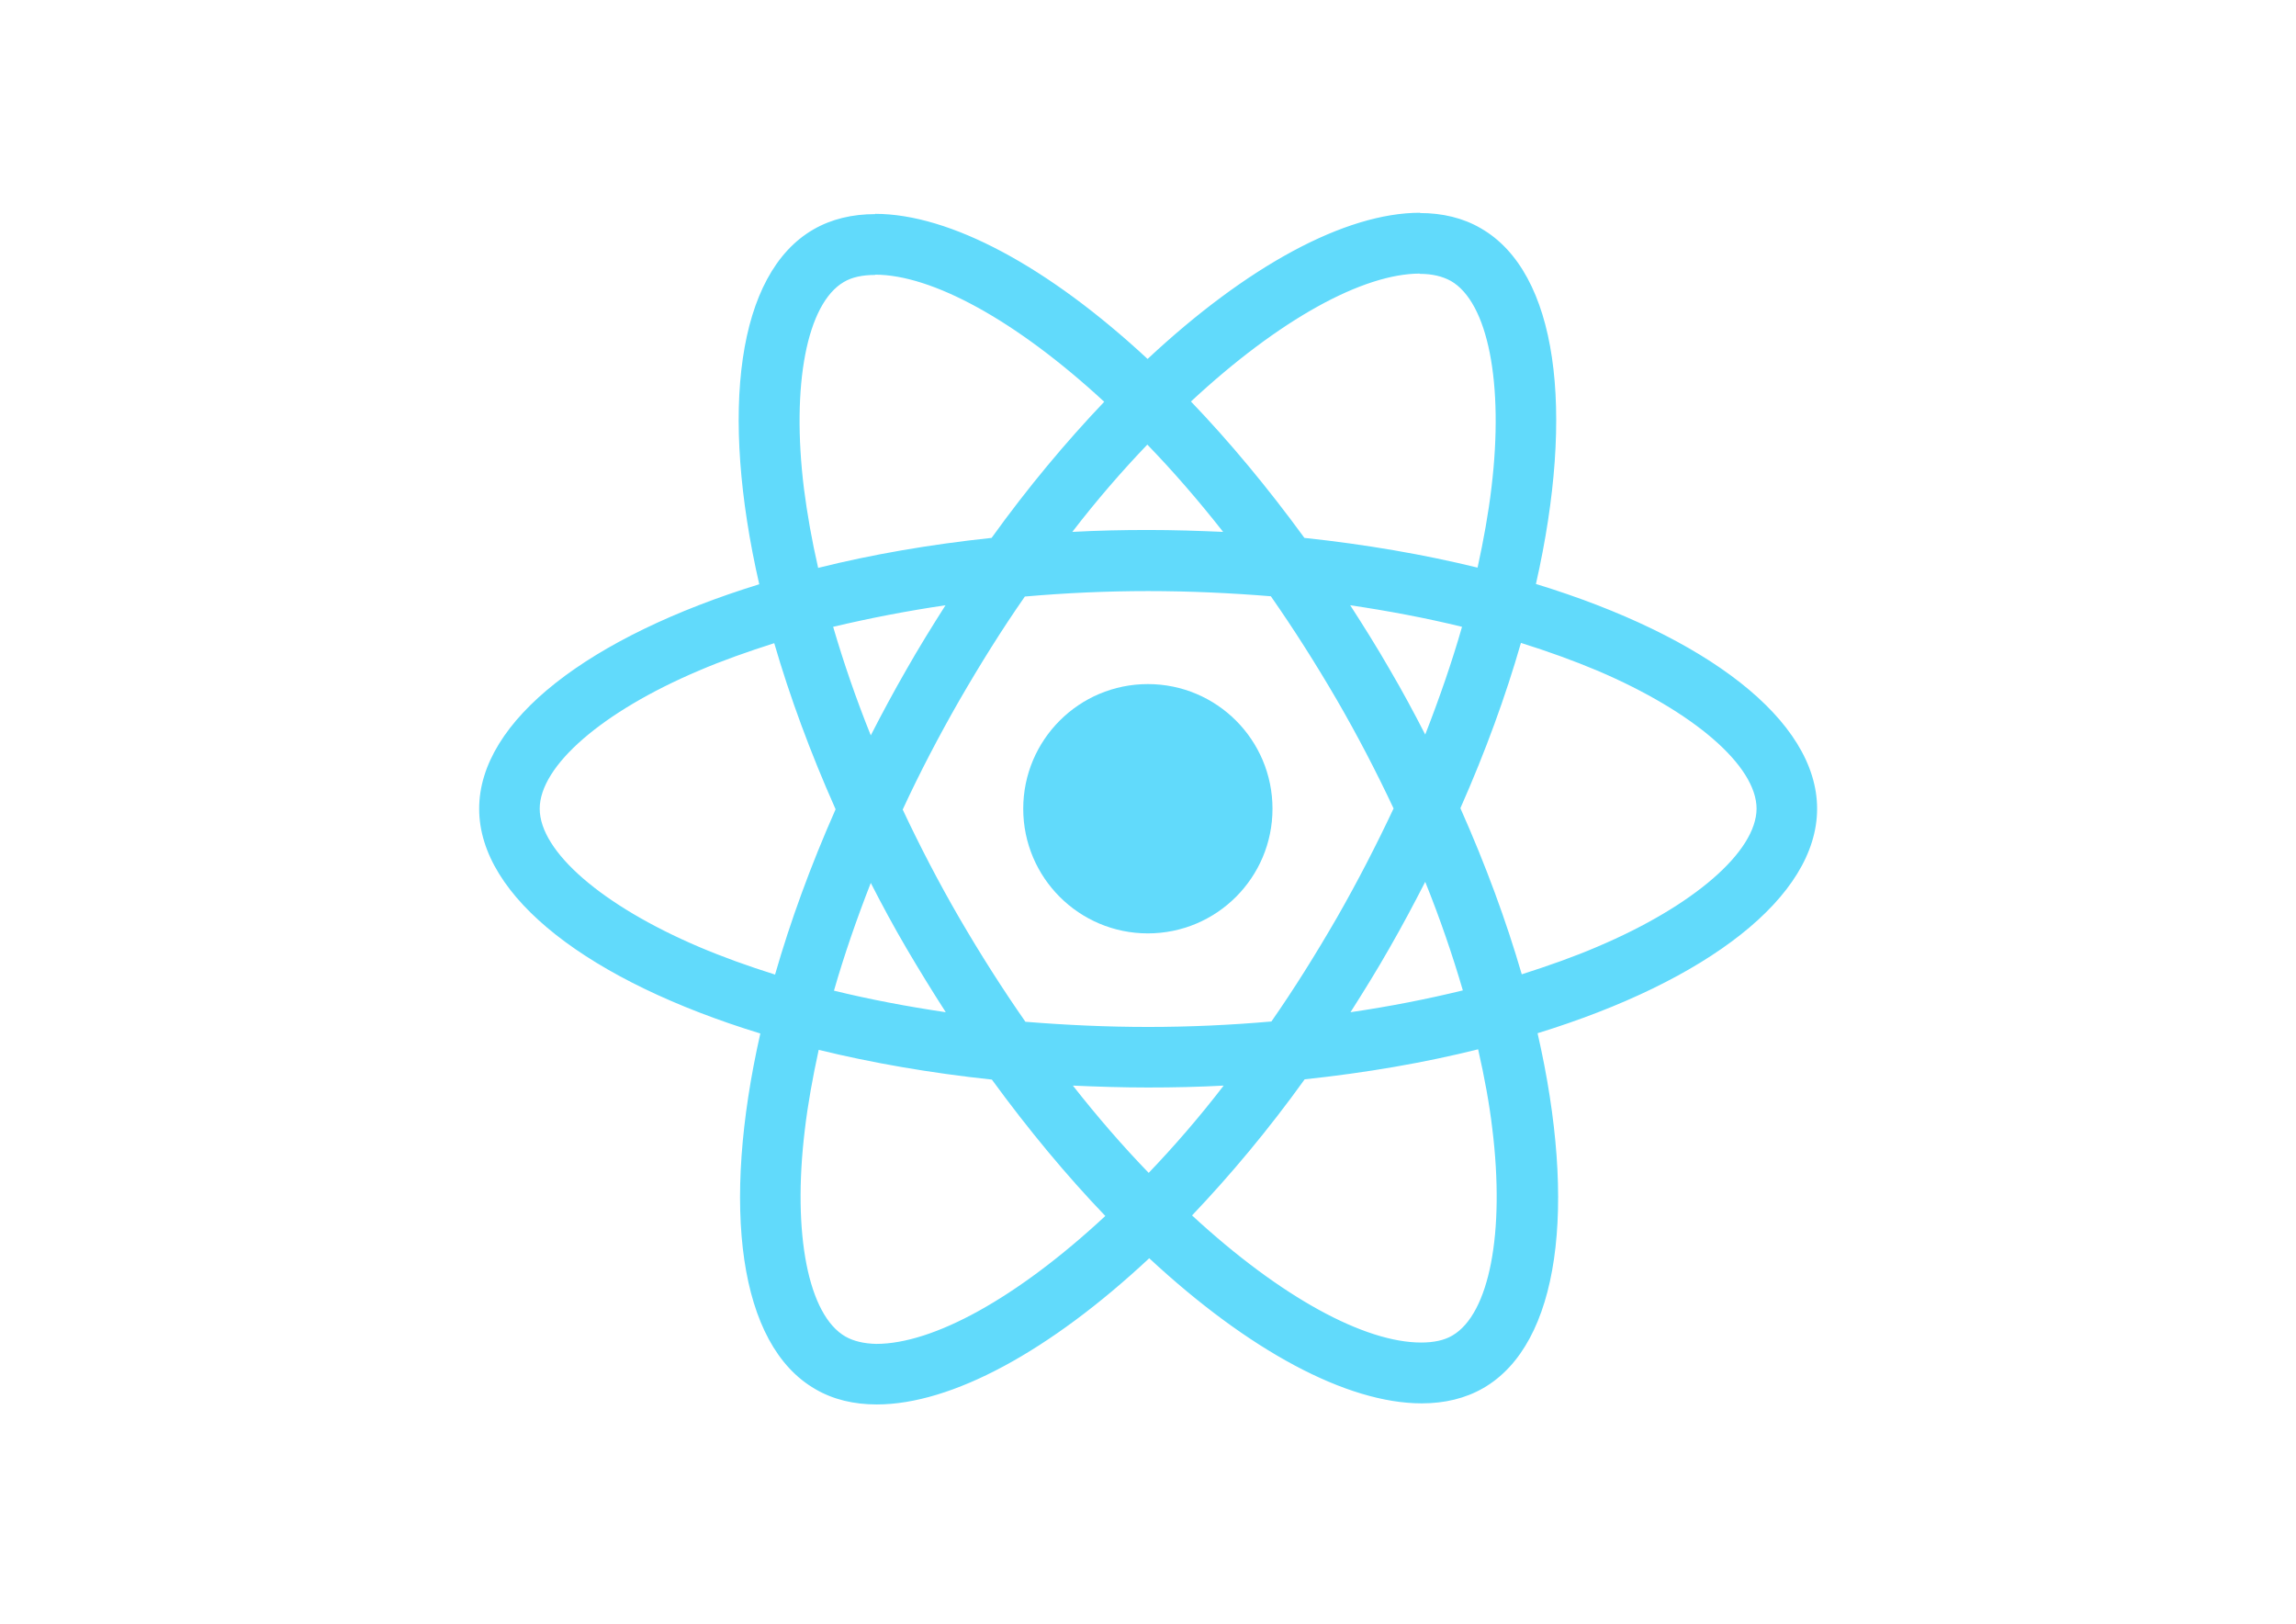
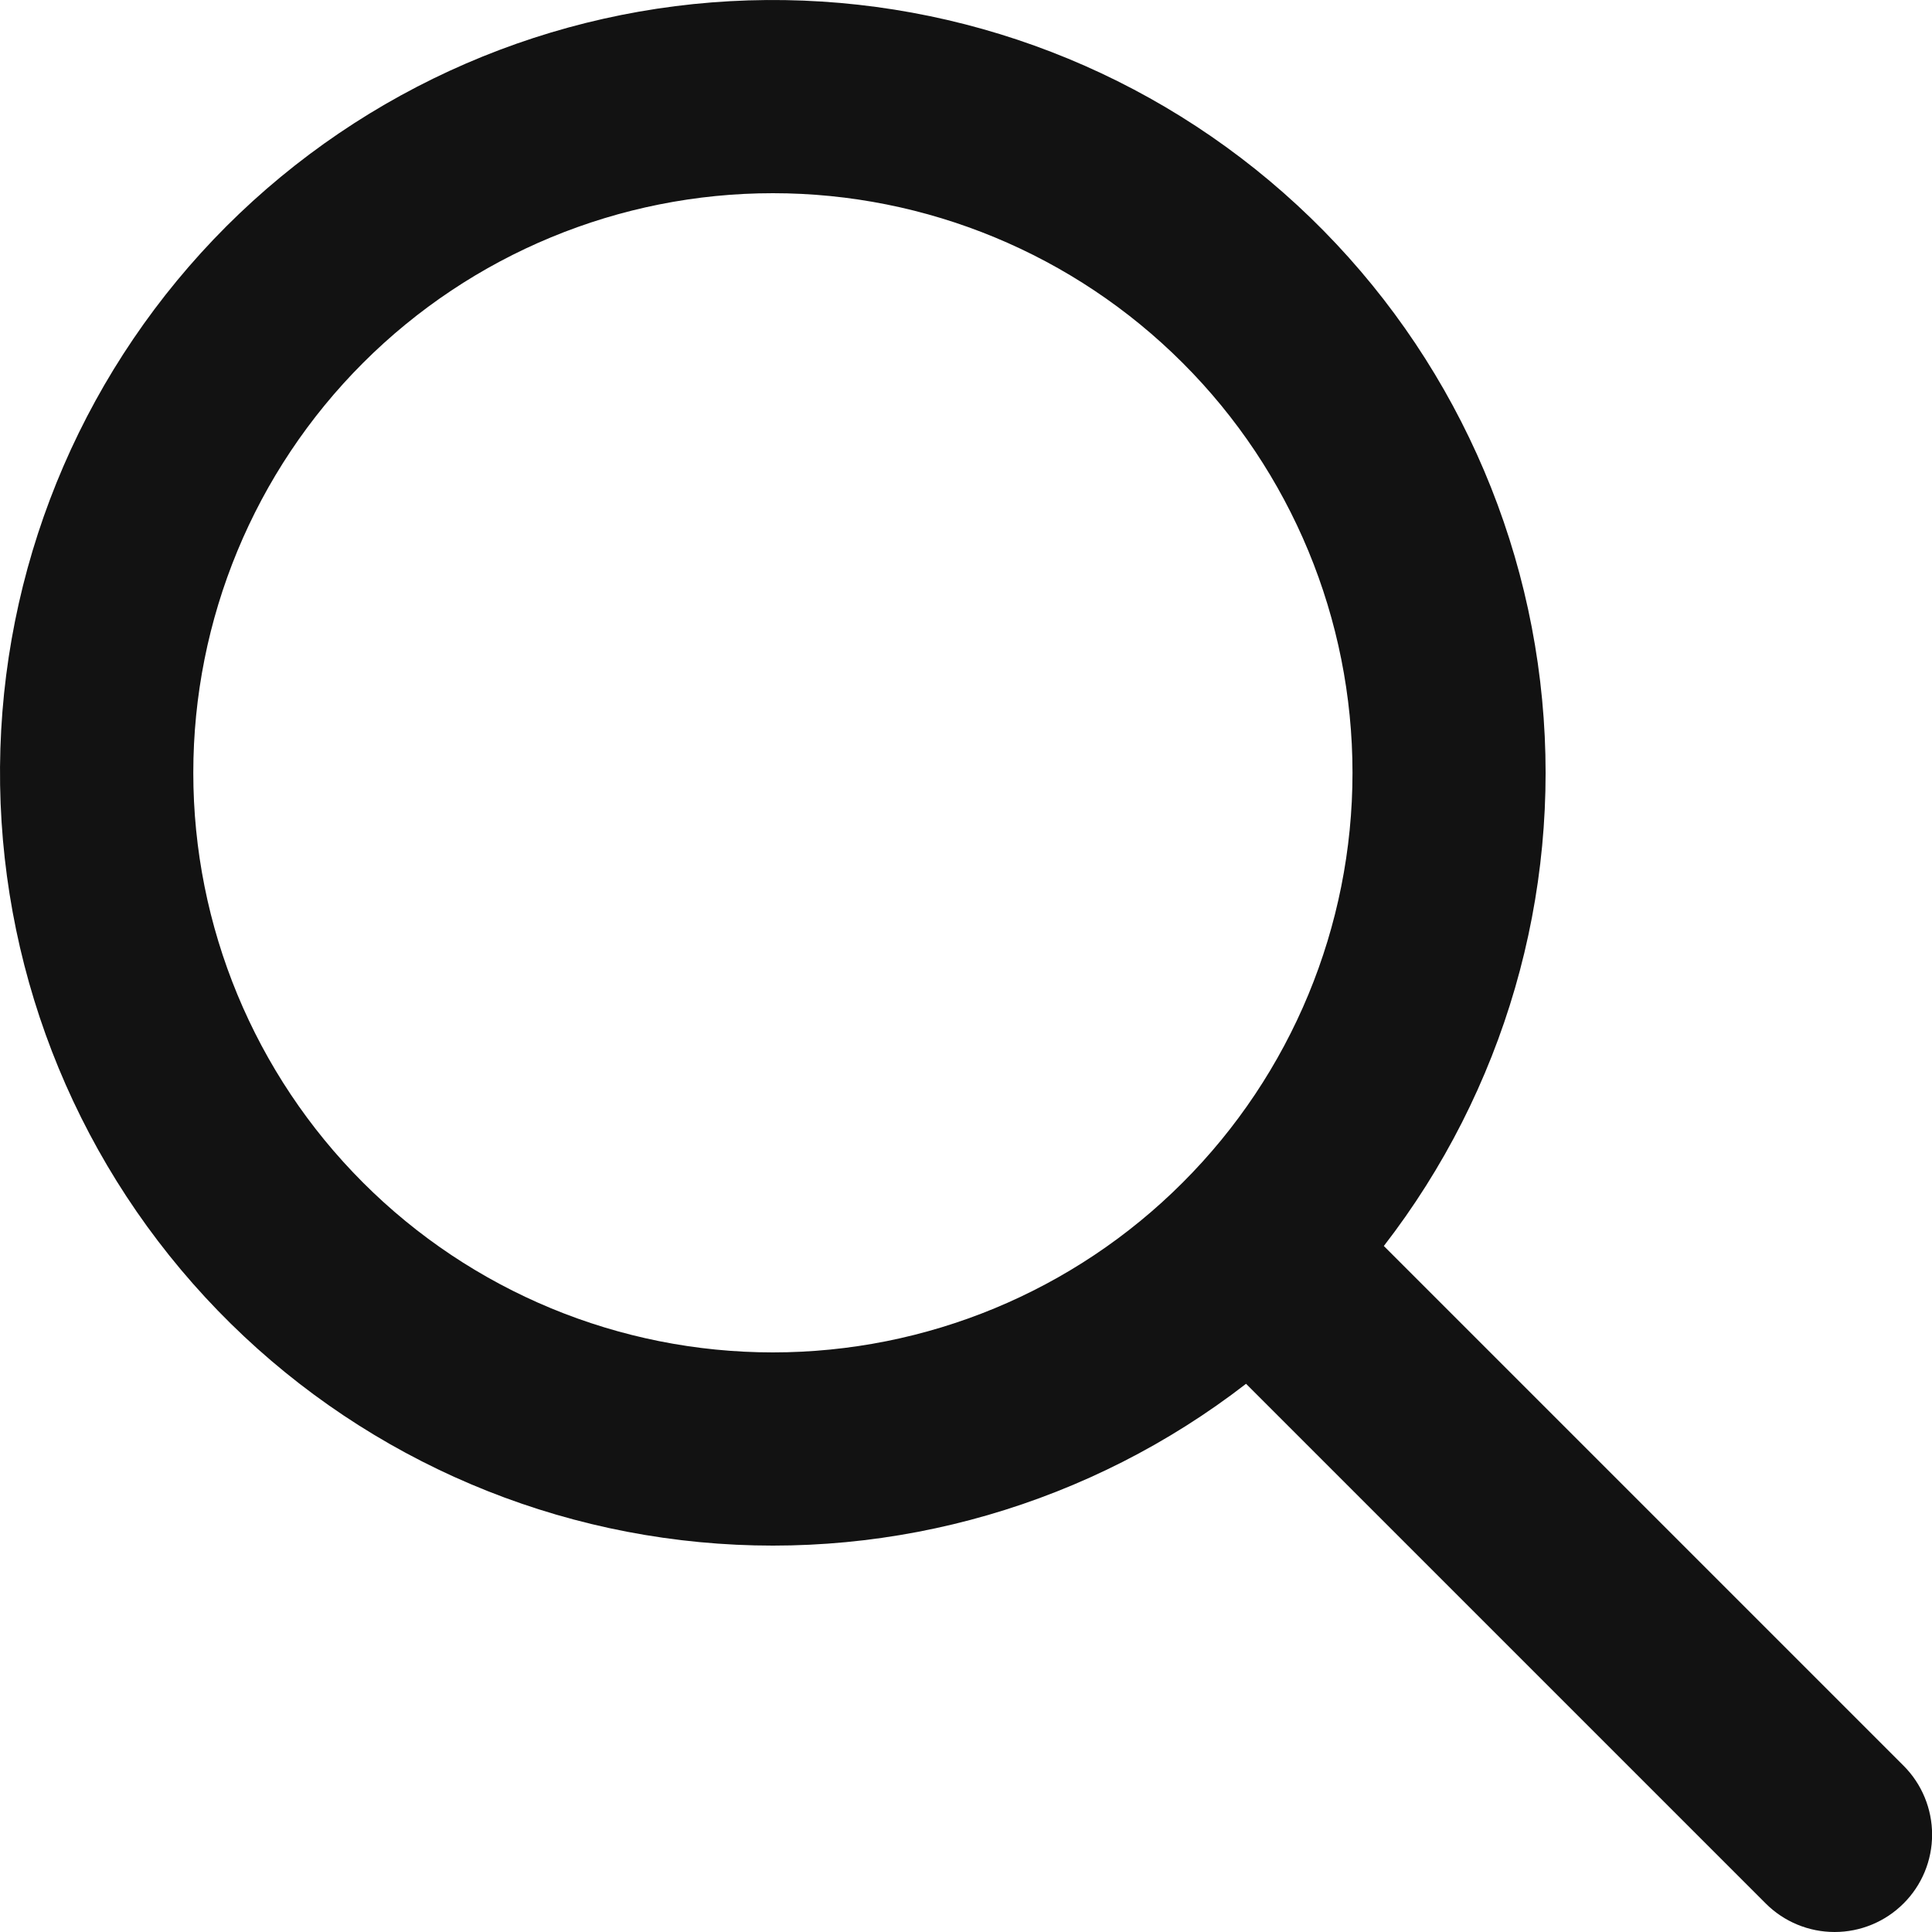
- <svg xmlns="http://www.w3.org/2000/svg" viewBox="0 0 841.9 595.3">
-   <g fill="#61DAFB">
-     <path d="M666.3 296.5c0-32.5-40.7-63.3-103.1-82.4 14.4-63.6 8-114.2-20.2-130.4-6.5-3.8-14.1-5.6-22.4-5.6v22.3c4.6 0 8.3.9 11.4 2.6 13.6 7.8 19.5 37.5 14.9 75.7-1.1 9.4-2.9 19.3-5.1 29.4-19.6-4.8-41-8.5-63.5-10.9-13.5-18.5-27.5-35.3-41.6-50 32.6-30.3 63.2-46.9 84-46.9V78c-27.5 0-63.5 19.6-99.9 53.6-36.4-33.8-72.4-53.2-99.9-53.2v22.3c20.7 0 51.4 16.5 84 46.6-14 14.7-28 31.4-41.3 49.9-22.6 2.4-44 6.1-63.6 11-2.3-10-4-19.7-5.2-29-4.7-38.2 1.1-67.9 14.6-75.8 3-1.8 6.9-2.6 11.5-2.6V78.5c-8.4 0-16 1.8-22.6 5.6-28.1 16.2-34.4 66.7-19.9 130.1-62.2 19.2-102.7 49.9-102.7 82.3 0 32.5 40.7 63.3 103.1 82.4-14.4 63.6-8 114.2 20.2 130.4 6.5 3.8 14.1 5.6 22.5 5.6 27.5 0 63.5-19.6 99.9-53.6 36.4 33.8 72.4 53.2 99.9 53.2 8.4 0 16-1.8 22.6-5.6 28.1-16.2 34.4-66.7 19.9-130.1 62-19.1 102.5-49.9 102.5-82.3zm-130.2-66.7c-3.7 12.9-8.3 26.2-13.5 39.5-4.1-8-8.4-16-13.1-24-4.6-8-9.5-15.8-14.4-23.4 14.2 2.1 27.9 4.7 41 7.9zm-45.8 106.5c-7.8 13.5-15.8 26.3-24.1 38.2-14.9 1.3-30 2-45.2 2-15.1 0-30.2-.7-45-1.9-8.3-11.9-16.4-24.6-24.2-38-7.6-13.1-14.5-26.4-20.8-39.8 6.2-13.4 13.2-26.8 20.7-39.9 7.8-13.5 15.8-26.3 24.1-38.2 14.9-1.3 30-2 45.2-2 15.1 0 30.2.7 45 1.9 8.3 11.9 16.4 24.6 24.2 38 7.6 13.1 14.5 26.4 20.8 39.8-6.3 13.4-13.2 26.8-20.7 39.9zm32.3-13c5.4 13.4 10 26.8 13.8 39.8-13.1 3.2-26.9 5.9-41.2 8 4.9-7.7 9.8-15.6 14.4-23.7 4.6-8 8.9-16.1 13-24.1zM421.2 430c-9.3-9.6-18.6-20.3-27.8-32 9 .4 18.2.7 27.5.7 9.4 0 18.7-.2 27.8-.7-9 11.7-18.3 22.4-27.5 32zm-74.4-58.9c-14.2-2.1-27.9-4.7-41-7.9 3.7-12.9 8.3-26.2 13.5-39.5 4.1 8 8.4 16 13.1 24 4.7 8 9.5 15.8 14.4 23.4zM420.7 163c9.3 9.6 18.6 20.3 27.8 32-9-.4-18.2-.7-27.5-.7-9.4 0-18.7.2-27.8.7 9-11.7 18.3-22.4 27.5-32zm-74 58.9c-4.9 7.7-9.8 15.6-14.4 23.7-4.6 8-8.9 16-13 24-5.4-13.4-10-26.8-13.8-39.8 13.1-3.1 26.9-5.8 41.2-7.9zm-90.5 125.2c-35.4-15.1-58.3-34.9-58.3-50.6 0-15.7 22.9-35.6 58.3-50.6 8.6-3.7 18-7 27.7-10.1 5.7 19.6 13.2 40 22.5 60.9-9.2 20.8-16.6 41.1-22.2 60.6-9.9-3.1-19.3-6.5-28-10.2zM310 490c-13.6-7.8-19.5-37.5-14.9-75.7 1.1-9.4 2.9-19.3 5.1-29.4 19.6 4.8 41 8.5 63.5 10.9 13.5 18.5 27.5 35.3 41.6 50-32.6 30.3-63.2 46.9-84 46.9-4.5-.1-8.3-1-11.3-2.7zm237.2-76.2c4.7 38.2-1.1 67.9-14.6 75.8-3 1.8-6.9 2.6-11.5 2.6-20.7 0-51.4-16.5-84-46.6 14-14.7 28-31.4 41.3-49.9 22.6-2.4 44-6.1 63.6-11 2.3 10.1 4.1 19.8 5.2 29.1zm38.5-66.7c-8.6 3.7-18 7-27.7 10.1-5.7-19.6-13.2-40-22.5-60.9 9.2-20.8 16.6-41.1 22.2-60.6 9.9 3.1 19.3 6.5 28.1 10.2 35.4 15.1 58.3 34.9 58.3 50.6-.1 15.7-23 35.6-58.4 50.6zM320.8 78.4z" />
-     <circle cx="420.9" cy="296.5" r="45.7" />
-     <path d="M520.5 78.1z" />
-   </g>
+ <svg xmlns="http://www.w3.org/2000/svg" width="20" height="20" viewBox="0 0 20 20" fill="none">
+   <path fill-rule="evenodd" clip-rule="evenodd" d="M14.326 12.899L19.706 18.279C19.895 18.468 20.001 18.725 20.001 18.992C20.001 19.26 19.895 19.516 19.705 19.705C19.516 19.894 19.259 20 18.992 20C18.724 20 18.468 19.894 18.279 19.705L12.899 14.325C11.29 15.57 9.268 16.157 7.243 15.964C5.218 15.772 3.342 14.815 1.997 13.288C0.652 11.762 -0.06 9.781 0.004 7.747C0.068 5.714 0.905 3.782 2.343 2.343C3.782 0.905 5.714 0.068 7.747 0.004C9.781 -0.06 11.762 0.652 13.288 1.997C14.815 3.342 15.772 5.218 15.964 7.243C16.157 9.268 15.57 11.29 14.325 12.899H14.326ZM8.001 14C9.592 14 11.118 13.368 12.243 12.242C13.369 11.117 14.001 9.591 14.001 8C14.001 6.408 13.369 4.882 12.243 3.757C11.118 2.632 9.592 2 8.001 2C6.409 2 4.883 2.632 3.758 3.757C2.633 4.882 2.001 6.408 2.001 8C2.001 9.591 2.633 11.117 3.758 12.242C4.883 13.368 6.409 14 8.001 14Z" fill="#121212" />
</svg>
